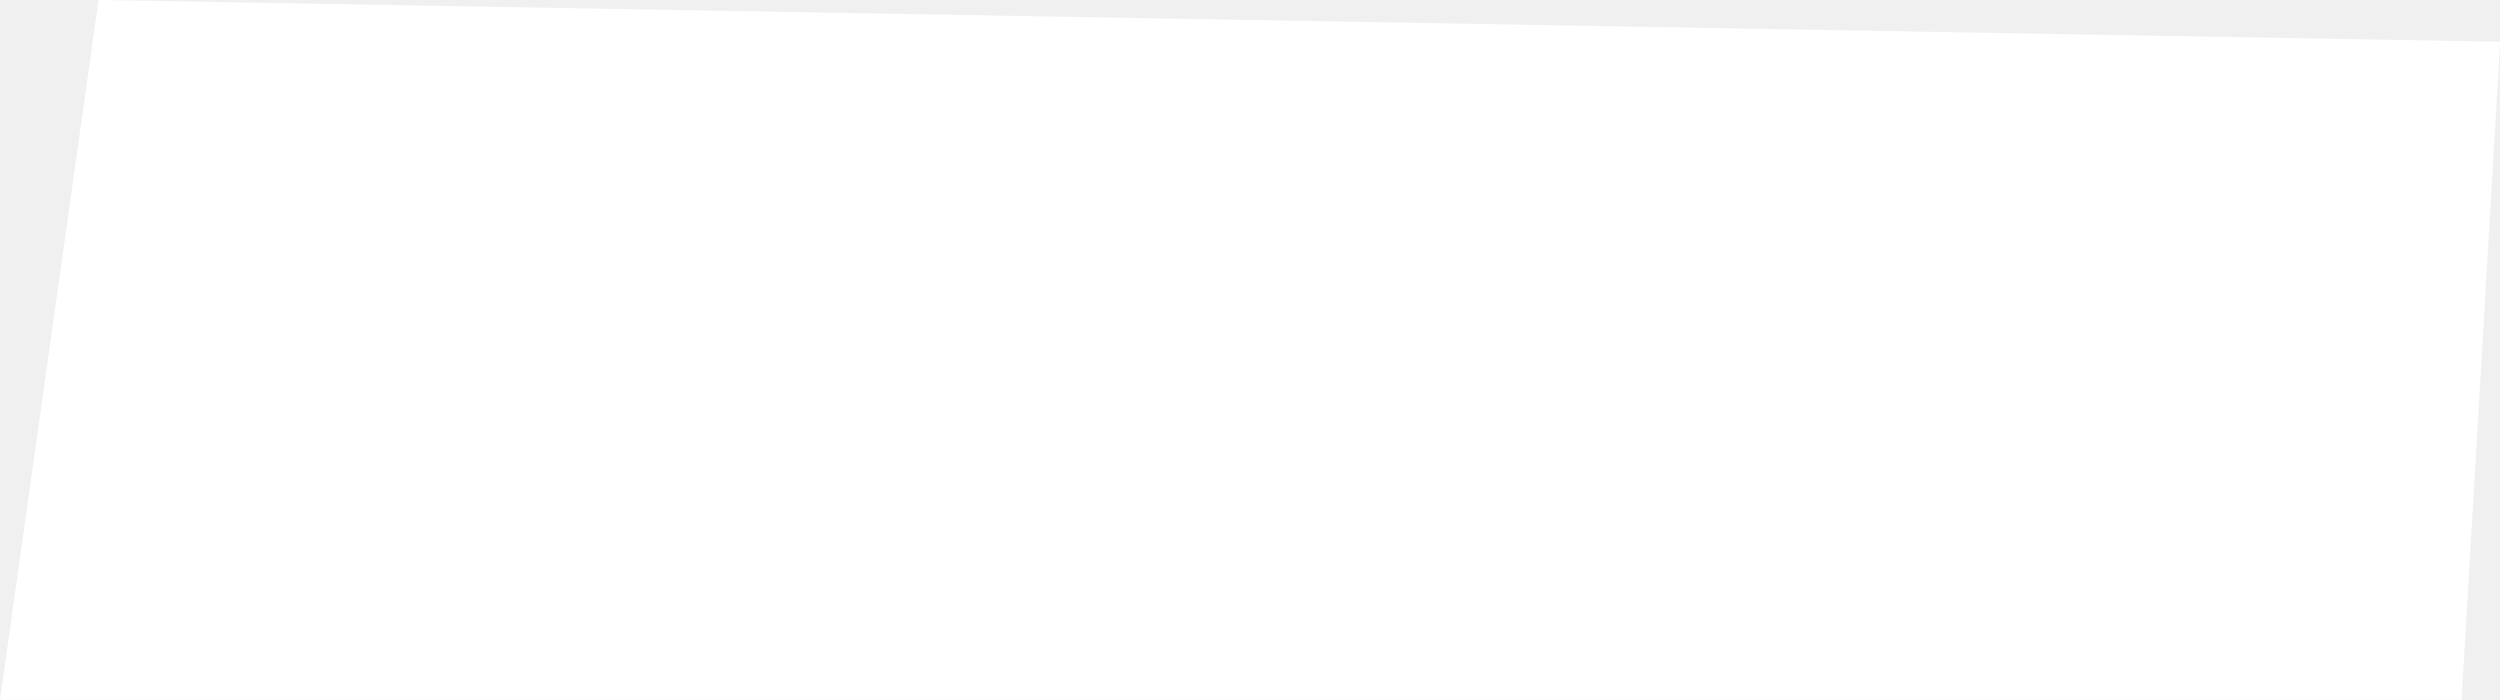
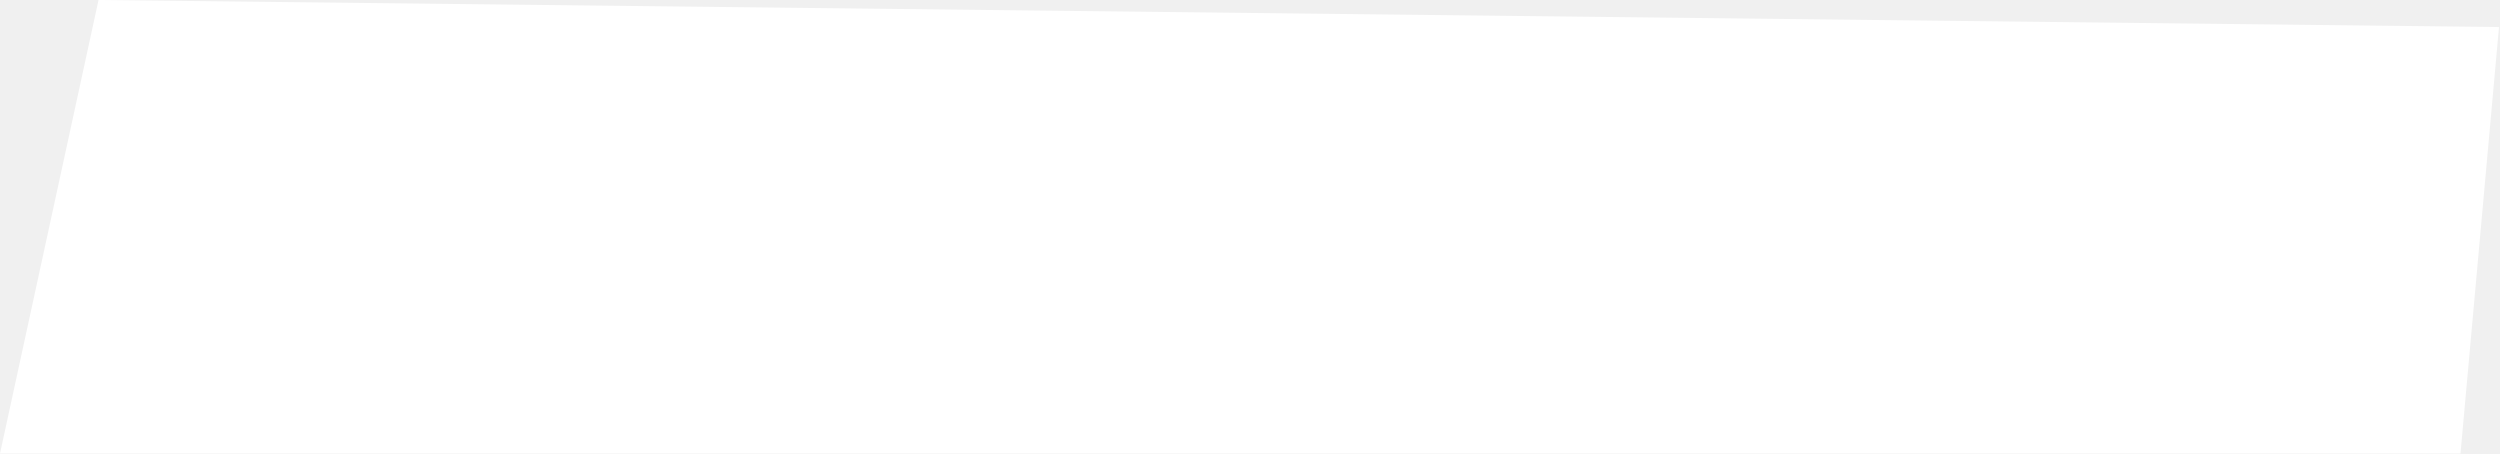
- <svg xmlns="http://www.w3.org/2000/svg" viewBox="0 0 202.42 56.66">
+ <svg xmlns="http://www.w3.org/2000/svg" viewBox="0 0 312.32 56.66">
  <defs>
    <style>.cls-1{fill:#fff;}</style>
  </defs>
  <g id="Layer_2" data-name="Layer 2">
    <g id="Слой_1" data-name="Слой 1">
-       <polygon class="cls-1" points="7.98 0 0 56.66 199.31 56.66 202.43 3.38 7.98 0" />
+       <polygon class="cls-1" points="12.31 0 0 56.66 307.51 56.66 312.32 3.38 12.31 0" />
    </g>
  </g>
</svg>
